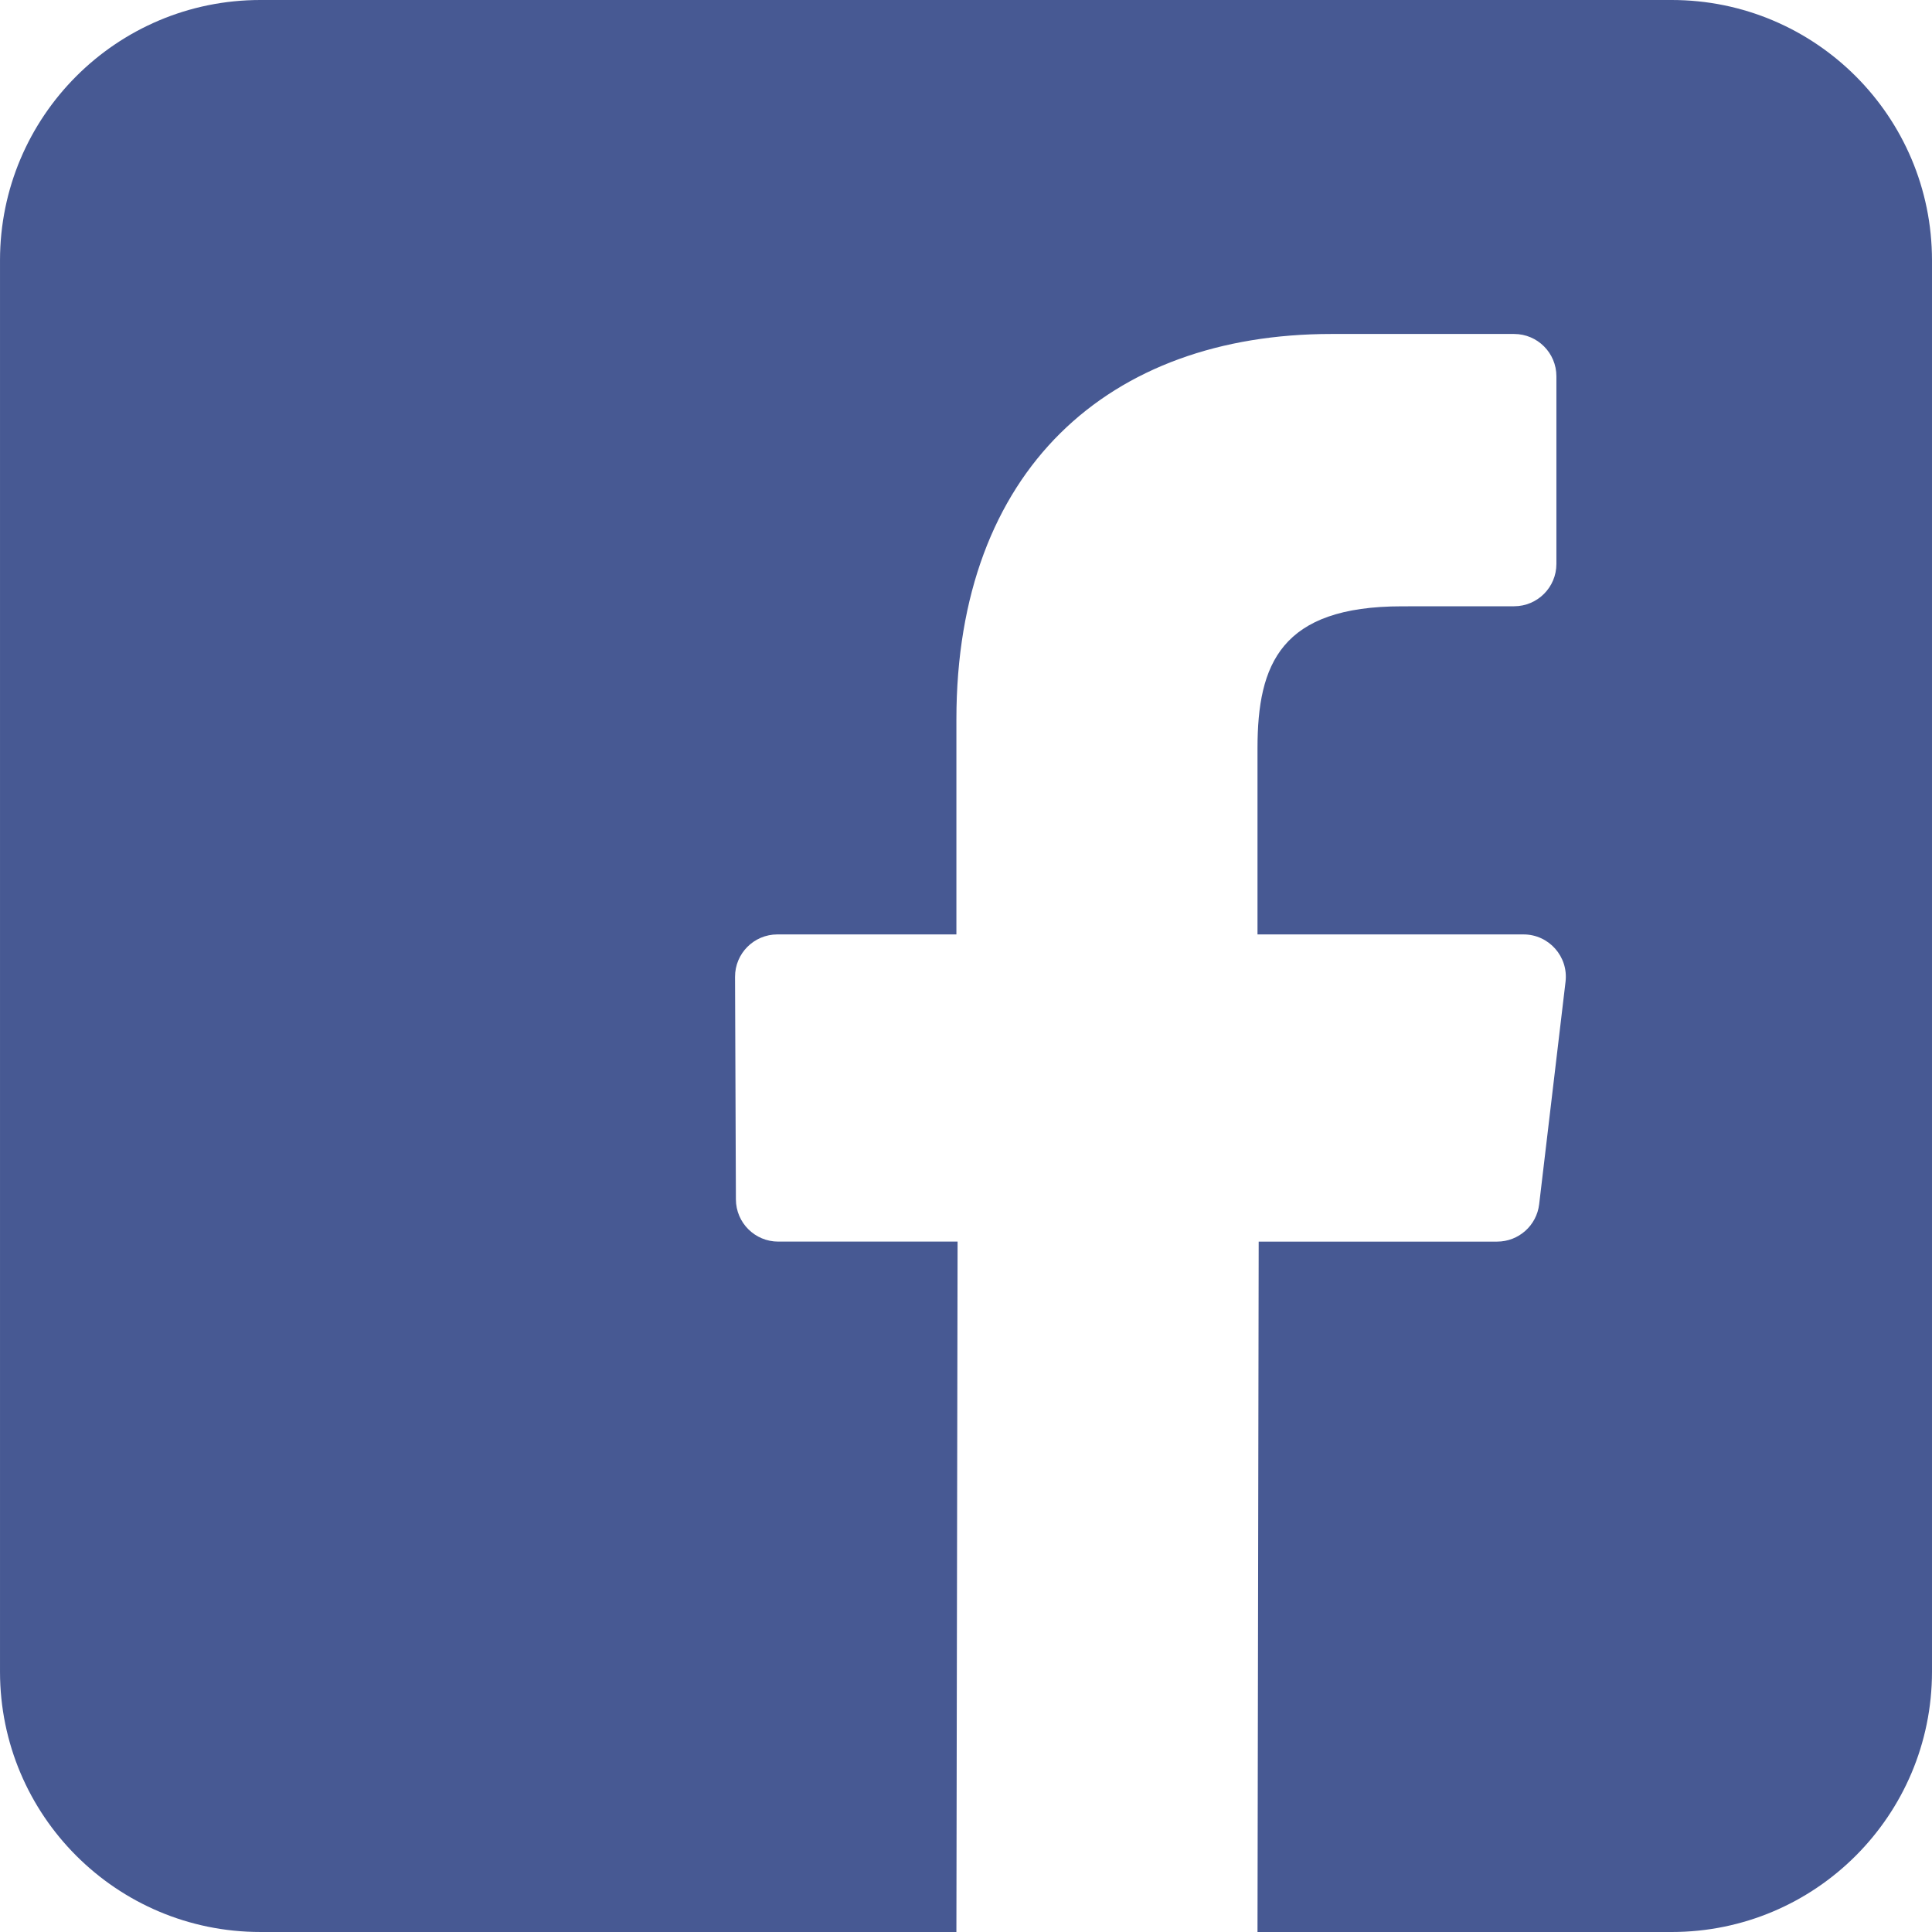
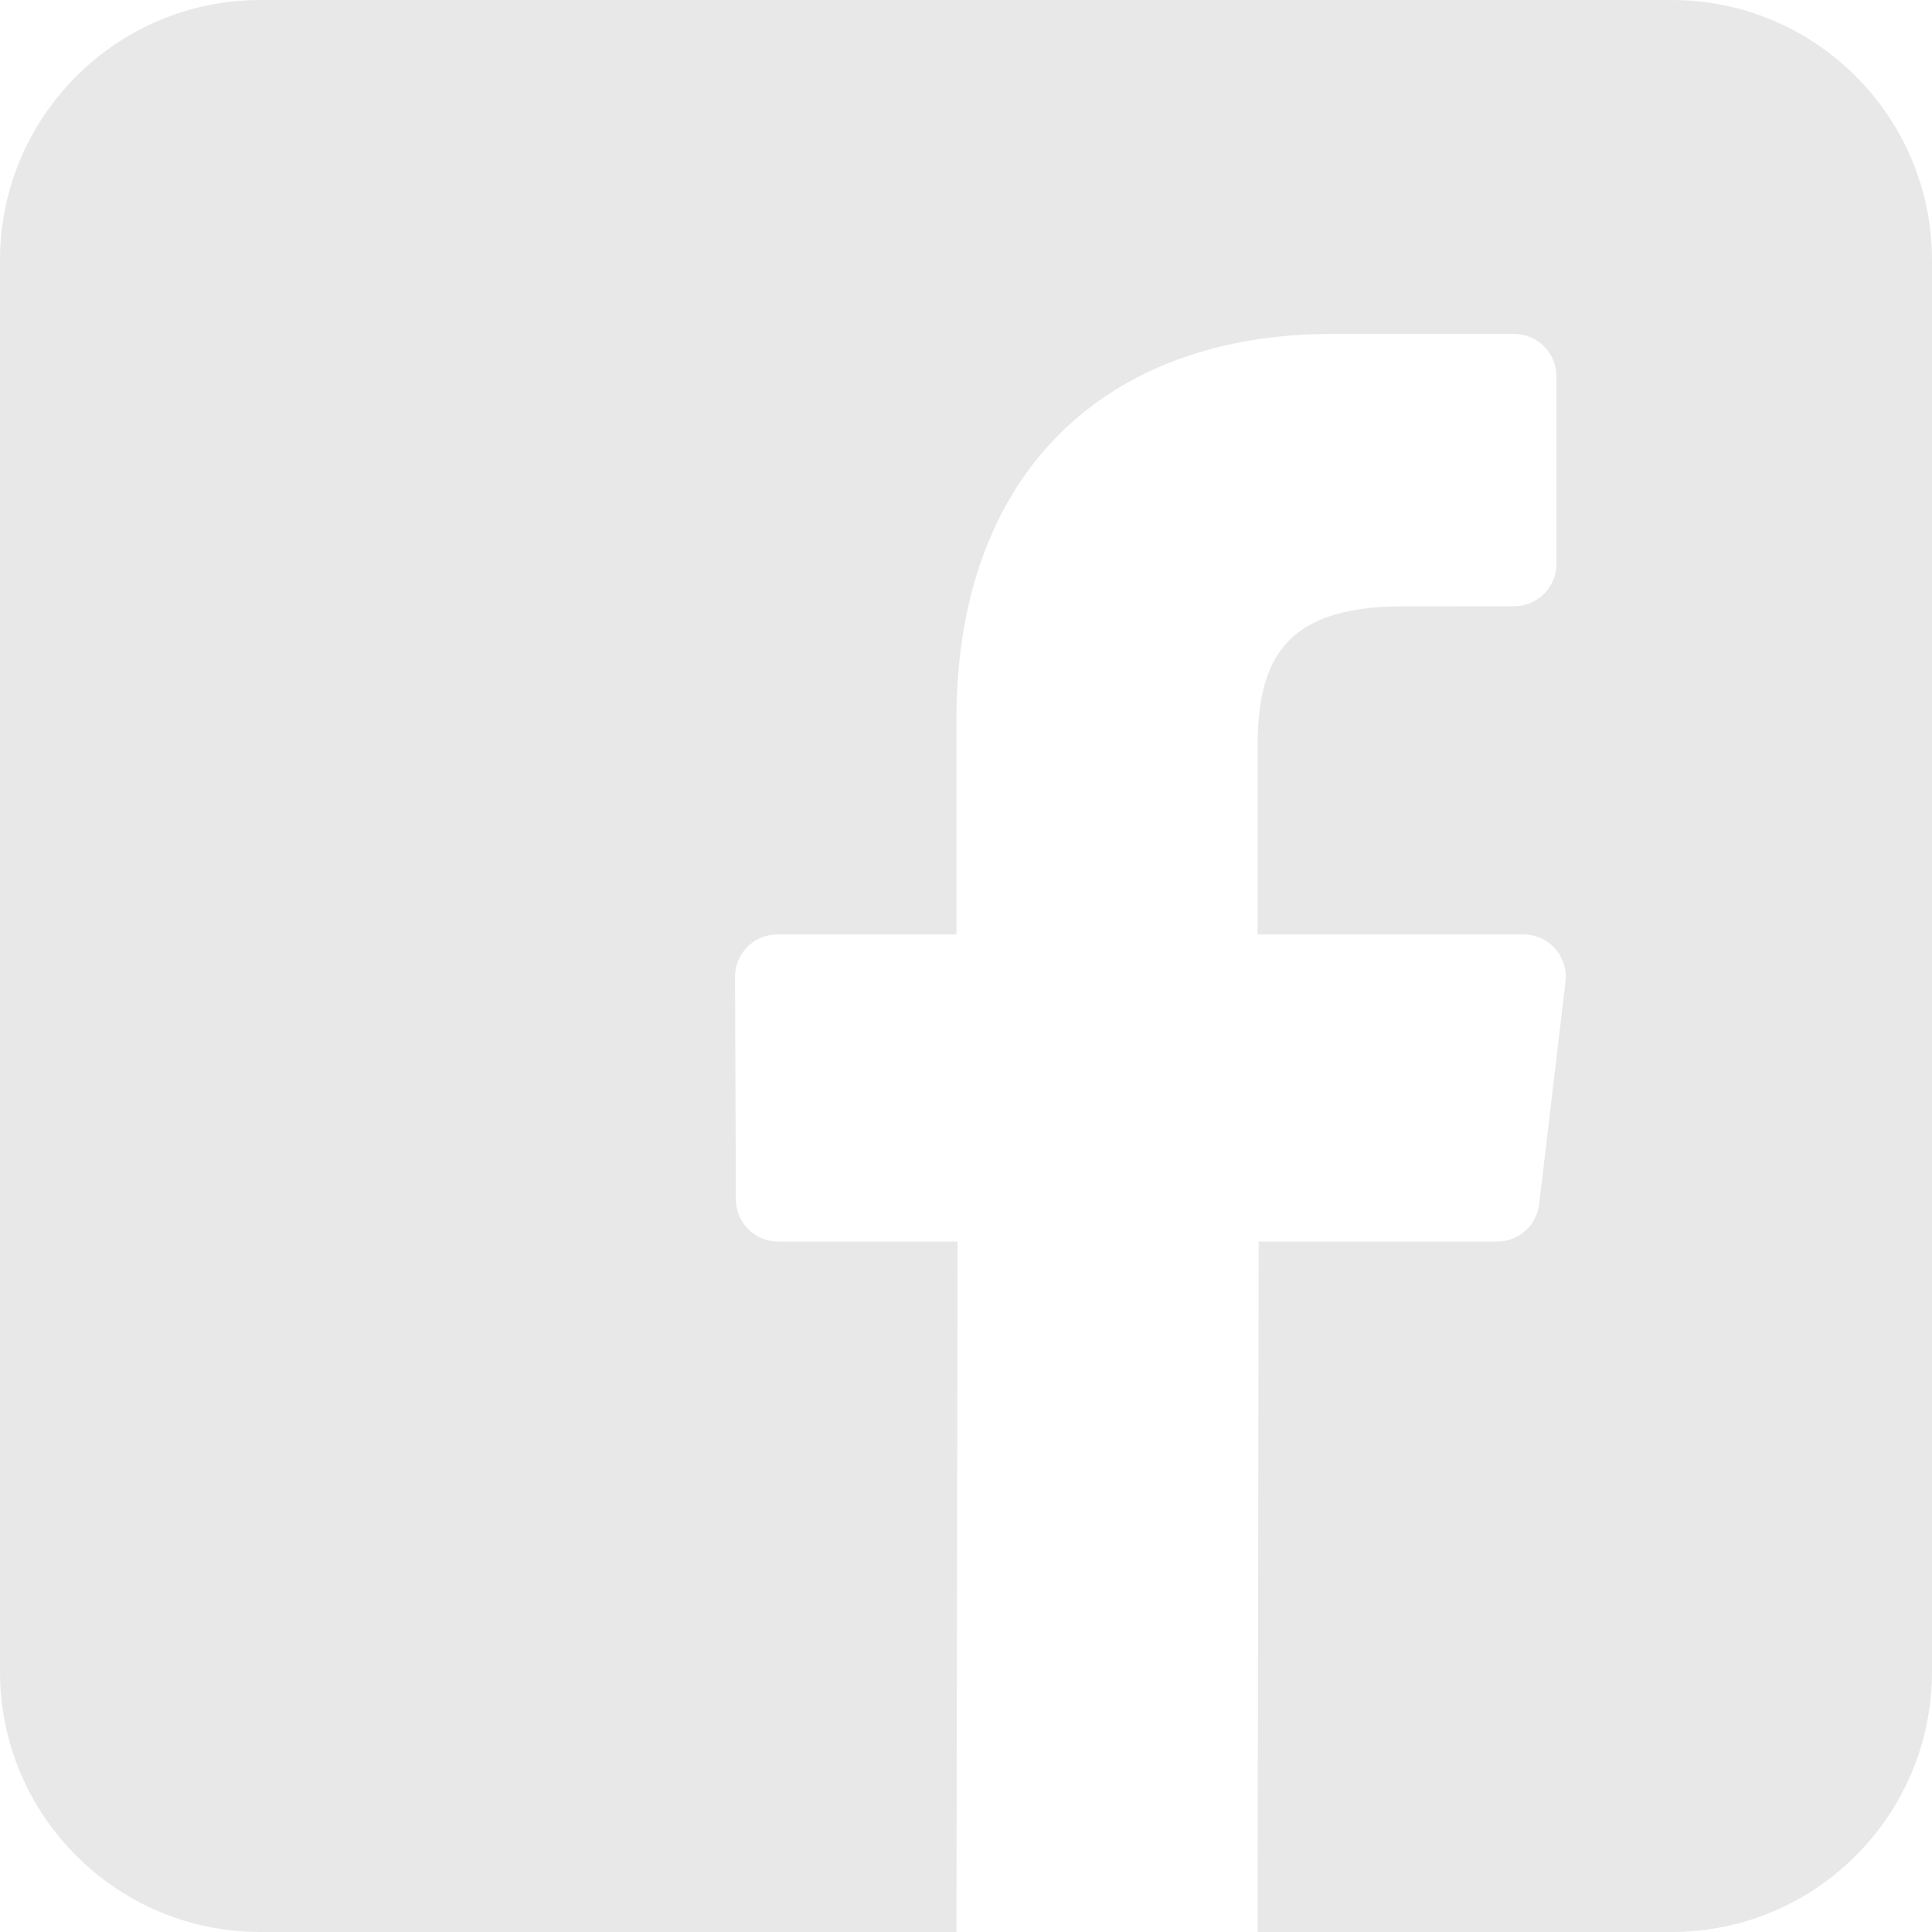
- <svg xmlns="http://www.w3.org/2000/svg" version="1.1" id="Layer_1" x="0px" y="0px" viewBox="0 0 408.788 408.788" style="enable-background:new 0 0 408.788 408.788;" xml:space="preserve">
-   <path style="fill:#475993;" d="M353.701,0H55.087C24.665,0,0.002,24.662,0.002,55.085v298.616c0,30.423,24.662,55.085,55.085,55.085  h147.275l0.251-146.078h-37.951c-4.932,0-8.935-3.988-8.954-8.92l-0.182-47.087c-0.019-4.959,3.996-8.989,8.955-8.989h37.882  v-45.498c0-52.8,32.247-81.55,79.348-81.55h38.65c4.945,0,8.955,4.009,8.955,8.955v39.704c0,4.944-4.007,8.952-8.95,8.955  l-23.719,0.011c-25.615,0-30.575,12.172-30.575,30.035v39.389h56.285c5.363,0,9.524,4.683,8.892,10.009l-5.581,47.087  c-0.534,4.506-4.355,7.901-8.892,7.901h-50.453l-0.251,146.078h87.631c30.422,0,55.084-24.662,55.084-55.084V55.085  C408.786,24.662,384.124,0,353.701,0z" />
-   <g>
- </g>
-   <g>
- </g>
-   <g>
- </g>
-   <g>
- </g>
-   <g>
- </g>
-   <g>
- </g>
-   <g>
- </g>
-   <g>
- </g>
-   <g>
- </g>
-   <g>
- </g>
-   <g>
- </g>
-   <g>
- </g>
-   <g>
- </g>
-   <g>
- </g>
-   <g>
- </g>
+ <svg xmlns="http://www.w3.org/2000/svg" width="20" height="20" viewBox="0 0 20 20" fill="none">
+   <path d="M17.305 0H2.695C1.207 0 0 1.207 0 2.695V17.305C0 18.793 1.207 20 2.695 20H9.901L9.913 12.853H8.056C7.815 12.853 7.619 12.658 7.618 12.417L7.609 10.113C7.608 9.87 7.805 9.673 8.047 9.673H9.901V7.447C9.901 4.864 11.478 3.457 13.783 3.457H15.674C15.916 3.457 16.112 3.653 16.112 3.895V5.838C16.112 6.08 15.916 6.276 15.674 6.276L14.514 6.277C13.26 6.277 13.018 6.872 13.018 7.746V9.673H15.771C16.034 9.673 16.237 9.902 16.206 10.163L15.933 12.467C15.907 12.687 15.72 12.853 15.498 12.853H13.03L13.018 20H17.305C18.793 20 20 18.793 20 17.305V2.695C20 1.207 18.793 0 17.305 0Z" fill="#E8E8E8" />
</svg>
